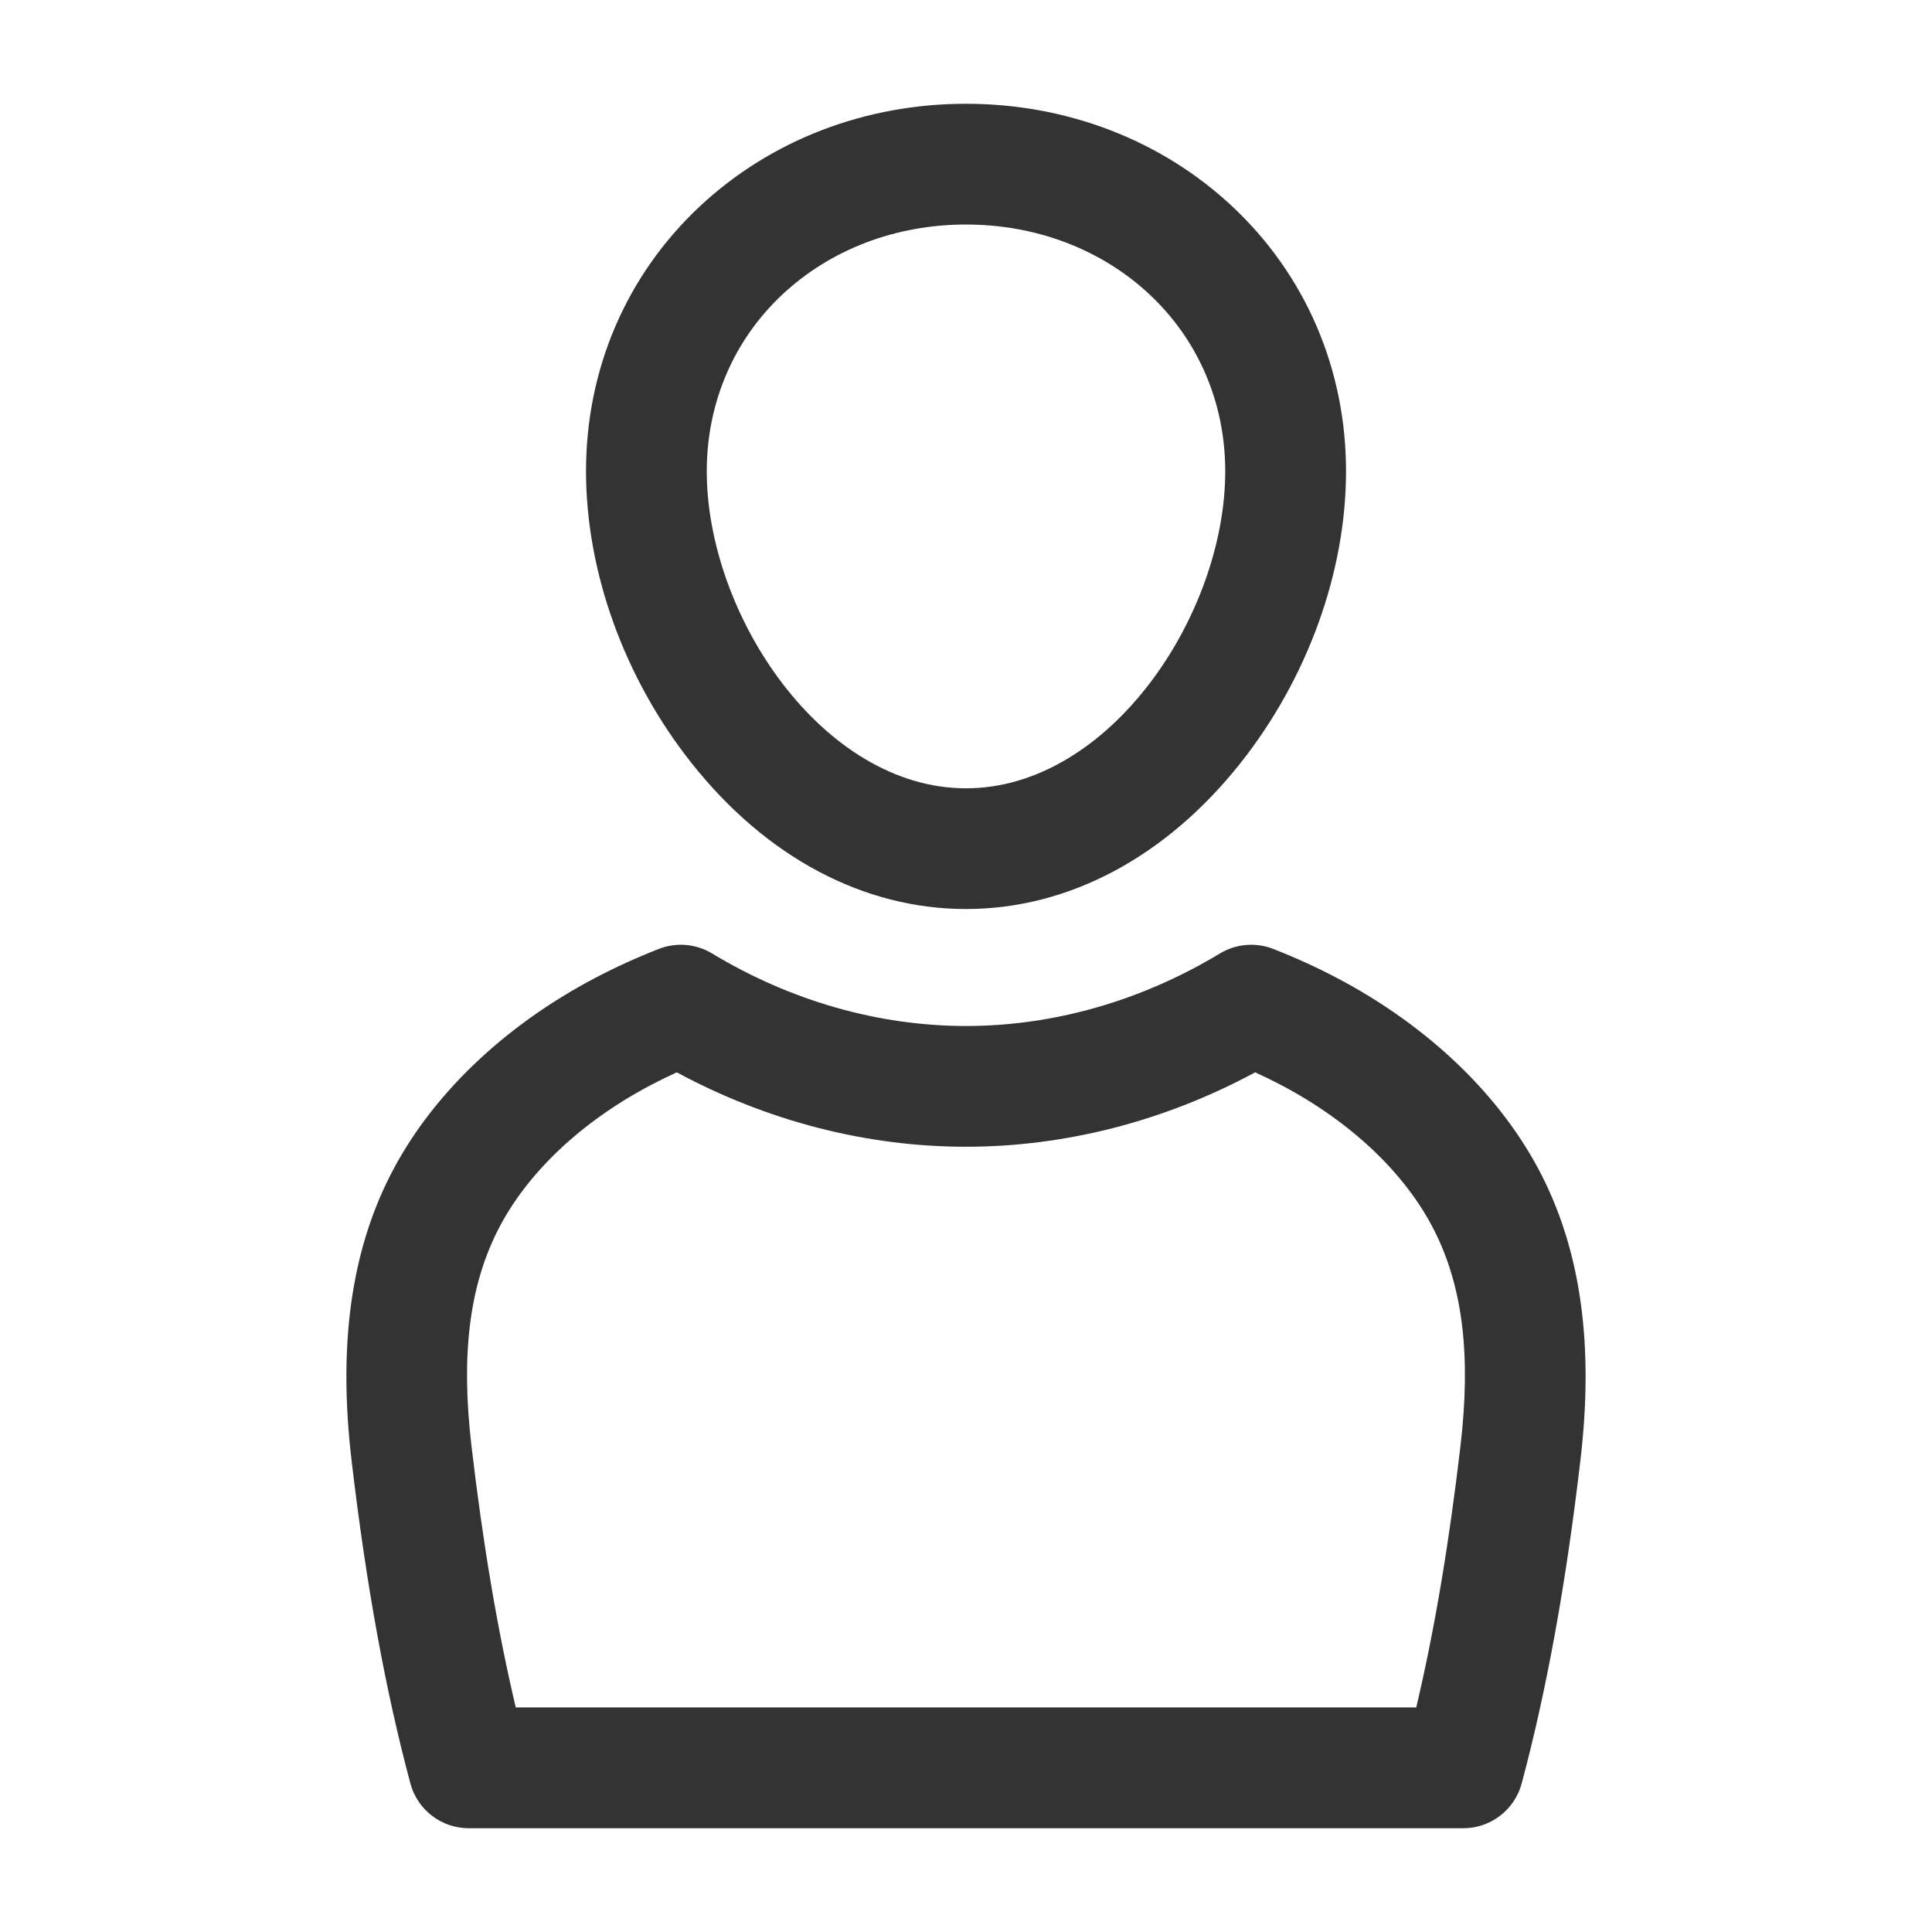
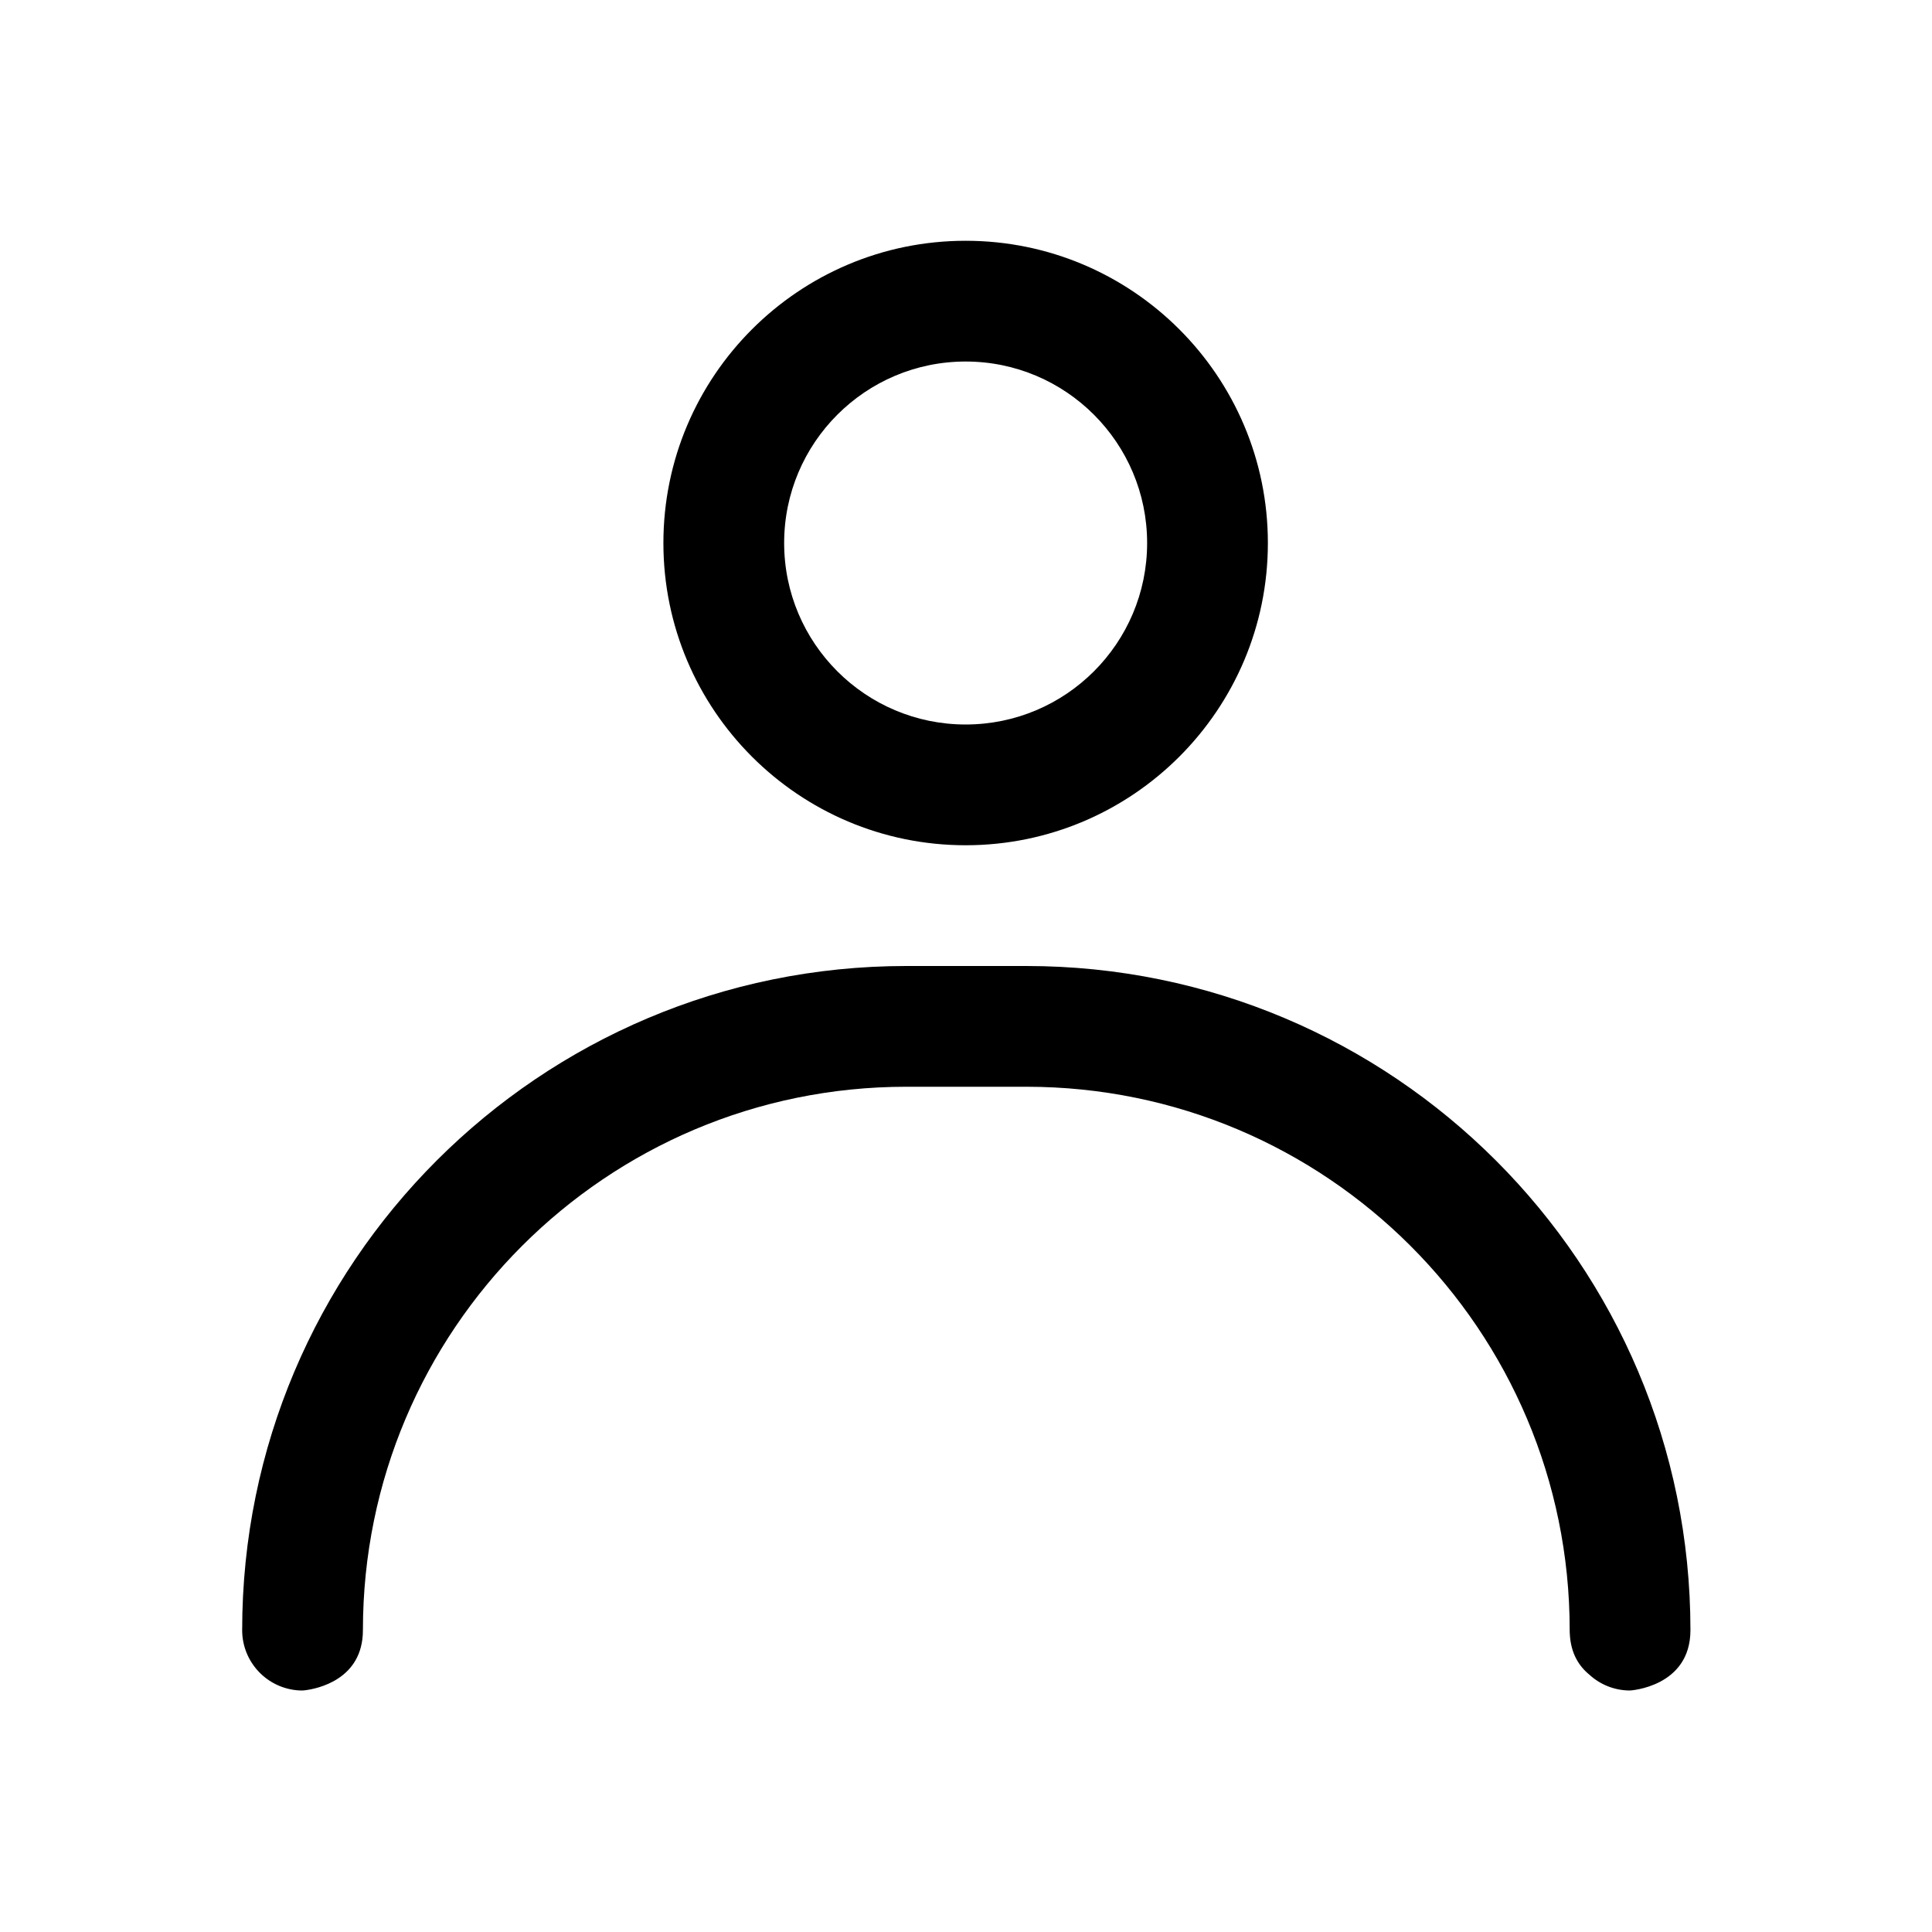
- <svg xmlns="http://www.w3.org/2000/svg" width="512px" height="512px" viewBox="0 0 512 512" style="enable-background:new 0 0 512 512;" version="1.1" xml:space="preserve">
-   <style type="text/css">
- 	.st0{fill:#333333;}
- </style>
-   <g id="Layer_1" />
-   <g id="Layer_2">
-     <g>
-       <path class="st0" d="M256,240.9c27.17,0,53.02-13.76,72.79-38.74c17.74-22.42,27.92-50.59,27.92-77.28    c0-27.1-10.74-52.05-30.25-70.28C307.74,37.13,282.72,27.5,256,27.5s-51.74,9.63-70.45,27.1c-19.51,18.23-30.25,43.18-30.25,70.28    c0,26.7,10.17,54.87,27.92,77.28C202.98,227.15,228.83,240.9,256,240.9z M207.4,77.99C220.16,66.07,237.42,59.5,256,59.5    s35.84,6.57,48.6,18.49c12.96,12.11,20.1,28.76,20.1,46.9c0,38.06-30.65,84.02-68.7,84.02s-68.7-45.96-68.7-84.02    C187.3,106.75,194.44,90.09,207.4,77.99z" />
-       <path class="st0" d="M103.34,311.64c-10.38,20.53-13.71,45.13-10.19,75.22c3.86,32.95,8.97,61.01,15.61,85.78    c1.87,6.99,8.21,11.86,15.45,11.86H387.8c7.24,0,13.58-4.87,15.46-11.86c6.64-24.81,11.74-52.87,15.58-85.77    c3.53-30.08,0.2-54.68-10.18-75.22c-10.61-21.01-29.95-39.66-54.45-52.53c-5.38-2.82-11.04-5.4-16.81-7.65    c-4.63-1.81-9.84-1.36-14.09,1.2C302.47,265.25,279.2,271.9,256,271.9c-23.19,0-46.47-6.65-67.31-19.23    c-4.25-2.57-9.46-3.01-14.09-1.2c-5.77,2.26-11.43,4.83-16.81,7.66C133.28,271.99,113.95,290.64,103.34,311.64z M172.65,287.46    c2.18-1.14,4.42-2.24,6.7-3.28c23.96,12.92,50.29,19.72,76.64,19.72c26.35,0,52.68-6.79,76.64-19.72c2.28,1.04,4.52,2.13,6.7,3.27    c18.65,9.79,33.12,23.5,40.76,38.62c7.56,14.96,9.77,33.09,6.96,57.05c0,0,0,0.01,0,0.01c-3.06,26.15-6.91,48.98-11.73,69.36    H136.68c-4.81-20.35-8.68-43.18-11.74-69.36c-2.81-23.98-0.59-42.11,6.97-57.07C139.53,310.97,154.01,297.25,172.65,287.46z" />
-     </g>
+ <svg xmlns="http://www.w3.org/2000/svg" width="32px" height="32px" viewBox="0 0 32 32" style="fill-rule:evenodd;clip-rule:evenodd;stroke-linejoin:round;stroke-miterlimit:2;" version="1.1" xml:space="preserve">
+   <g id="Icon">
+     <path d="M4.96,27.999l0.051,0.001l0.043,-0.004c0.191,-0.024 0.957,-0.171 0.957,-0.996c-0,-4.971 4.029,-9 9,-9c0.661,-0 1.327,-0 1.988,-0c4.97,-0 9,4.029 9,9l-0,0c-0,0.021 0,0.041 0.002,0.061c0.015,0.325 0.153,0.537 0.323,0.676c0.178,0.164 0.415,0.263 0.675,0.263c-0,0 1,-0.057 1,-1c-0,-6.075 -4.925,-11 -11,-11c-0.661,-0 -1.327,-0 -1.988,-0c-6.075,-0 -11,4.925 -11,11c-0,-0.05 0.003,-0.092 0.008,-0.127c-0.005,0.041 -0.008,0.084 -0.008,0.127c-0,0.535 0.42,0.972 0.949,0.999Z" />
+     <path d="M15.994,3.988c-2.763,-0 -5.006,2.243 -5.006,5.006c-0,2.763 2.243,5.006 5.006,5.006c2.763,0 5.006,-2.243 5.006,-5.006c0,-2.763 -2.243,-5.006 -5.006,-5.006Zm-0,2c1.659,-0 3.006,1.347 3.006,3.006c0,1.659 -1.347,3.006 -3.006,3.006c-1.659,0 -3.006,-1.347 -3.006,-3.006c-0,-1.659 1.347,-3.006 3.006,-3.006Z" />
  </g>
</svg>
